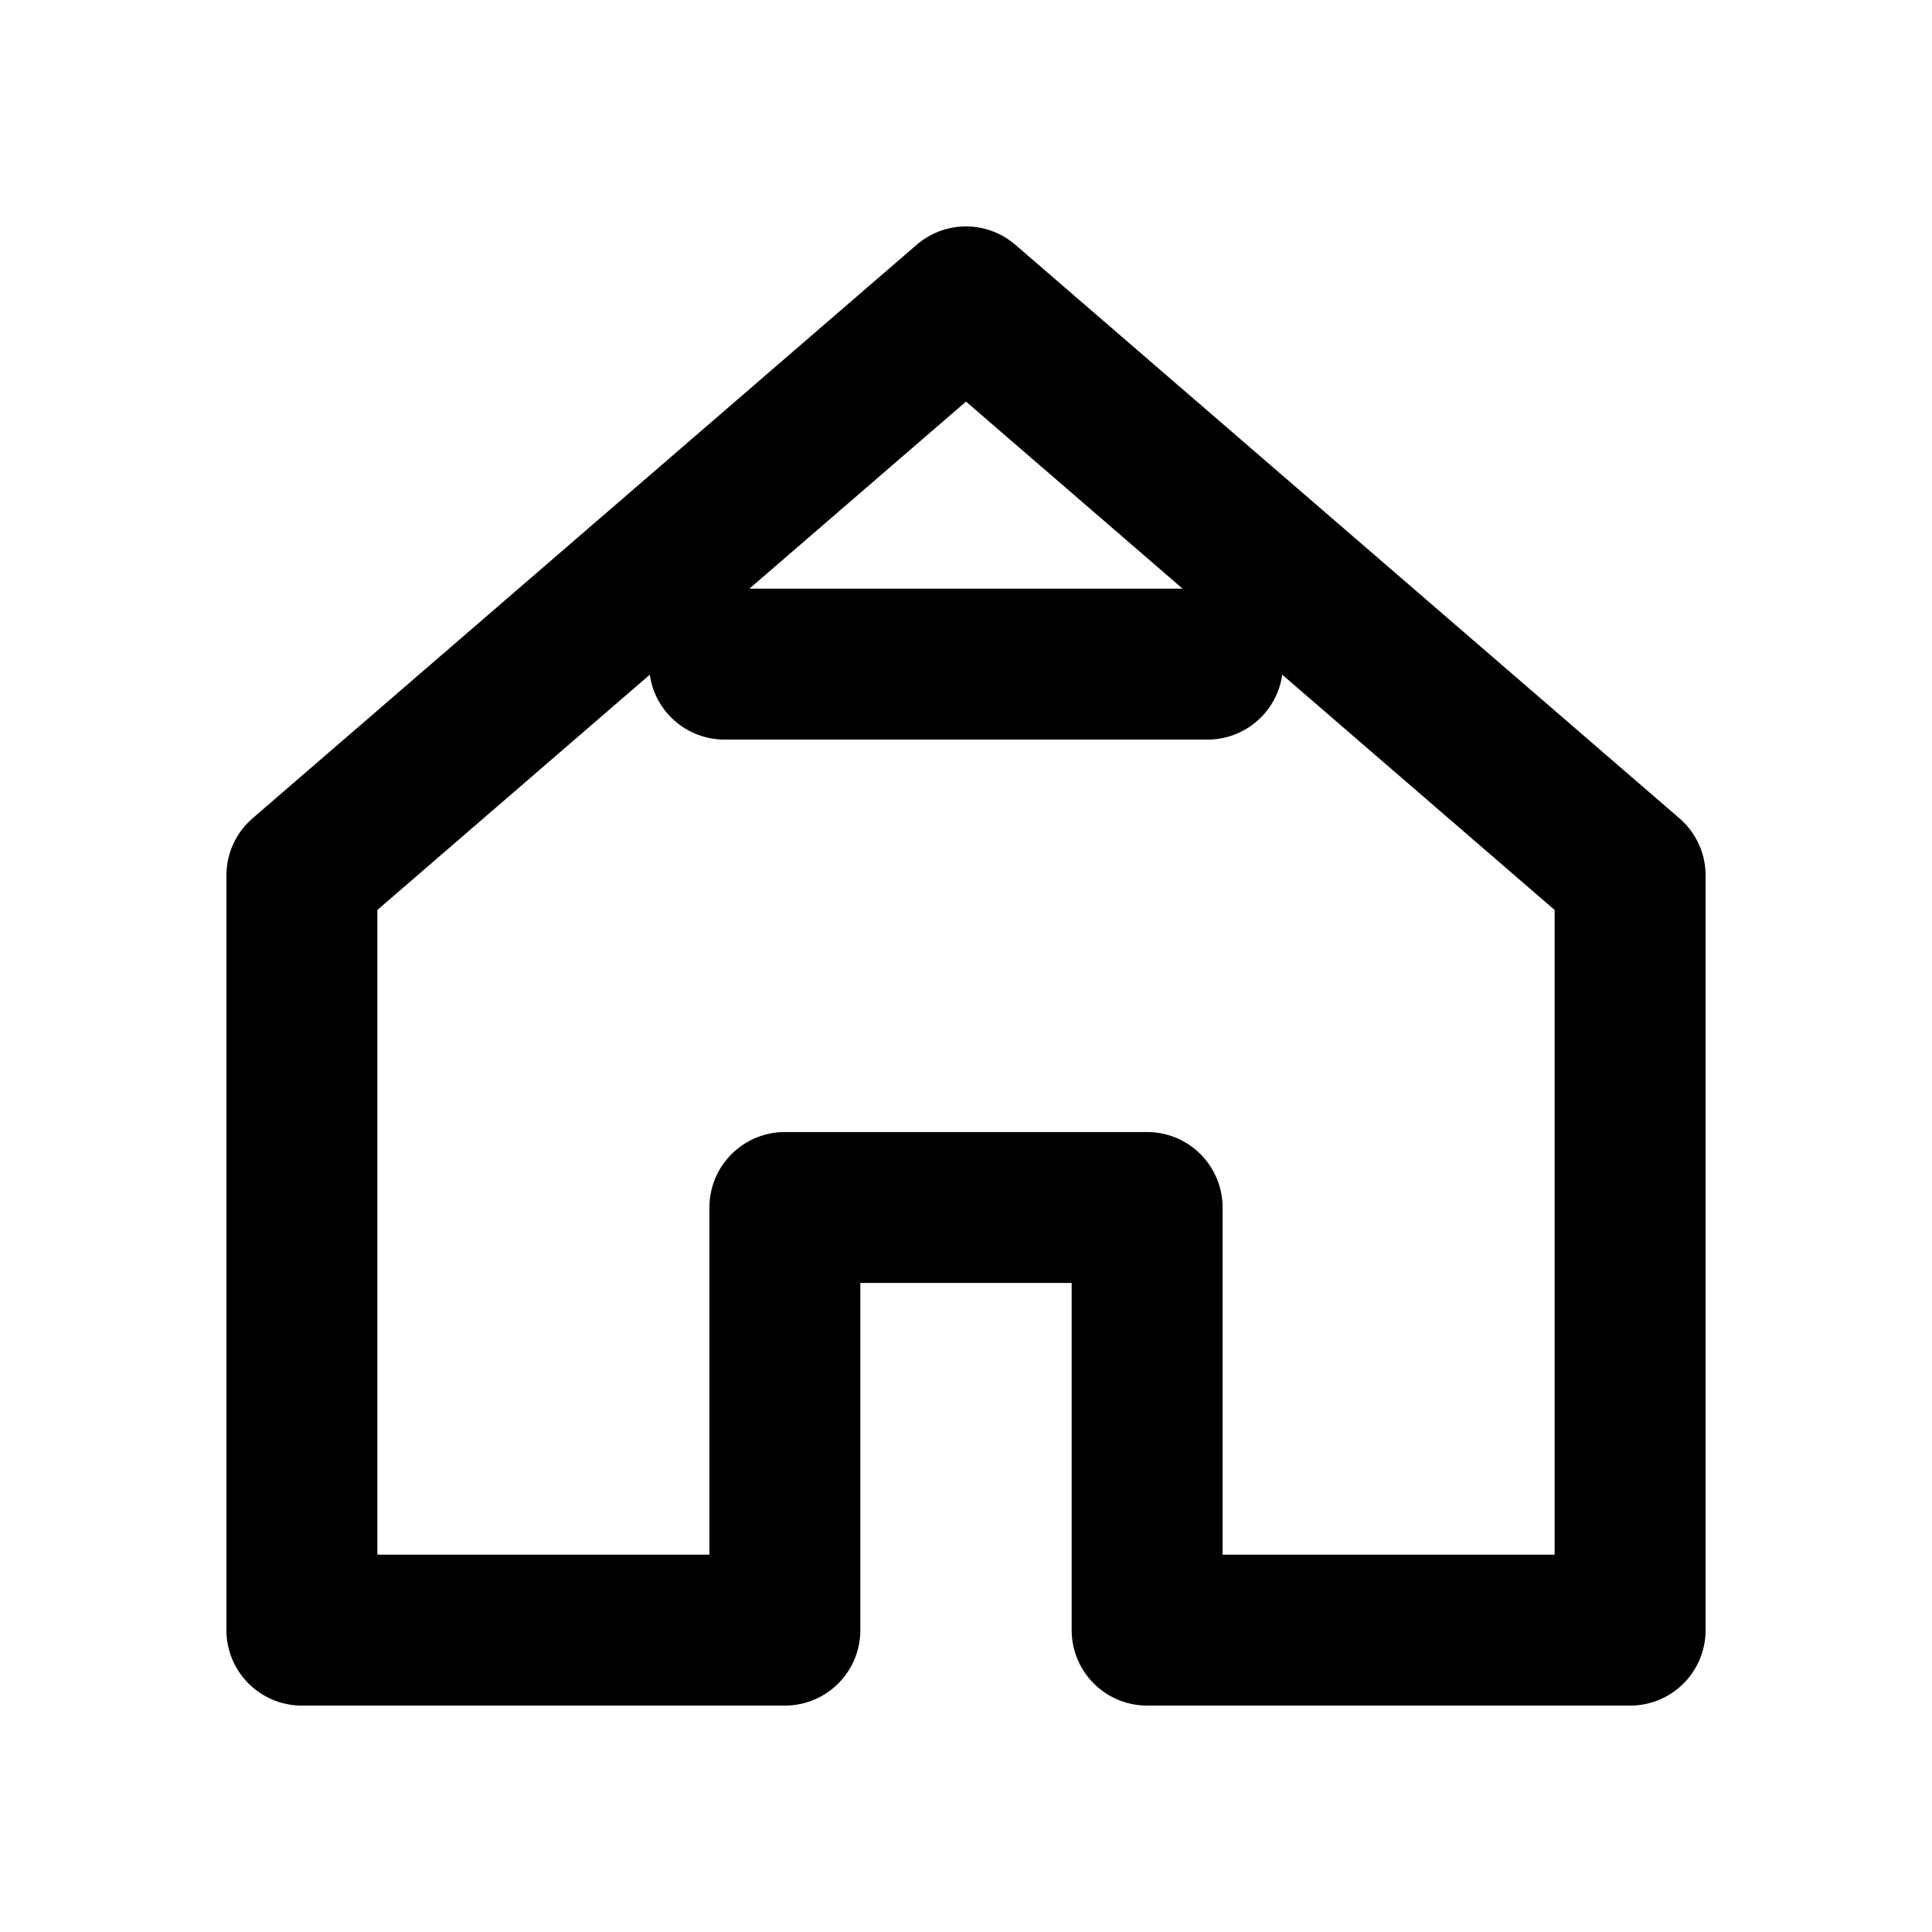
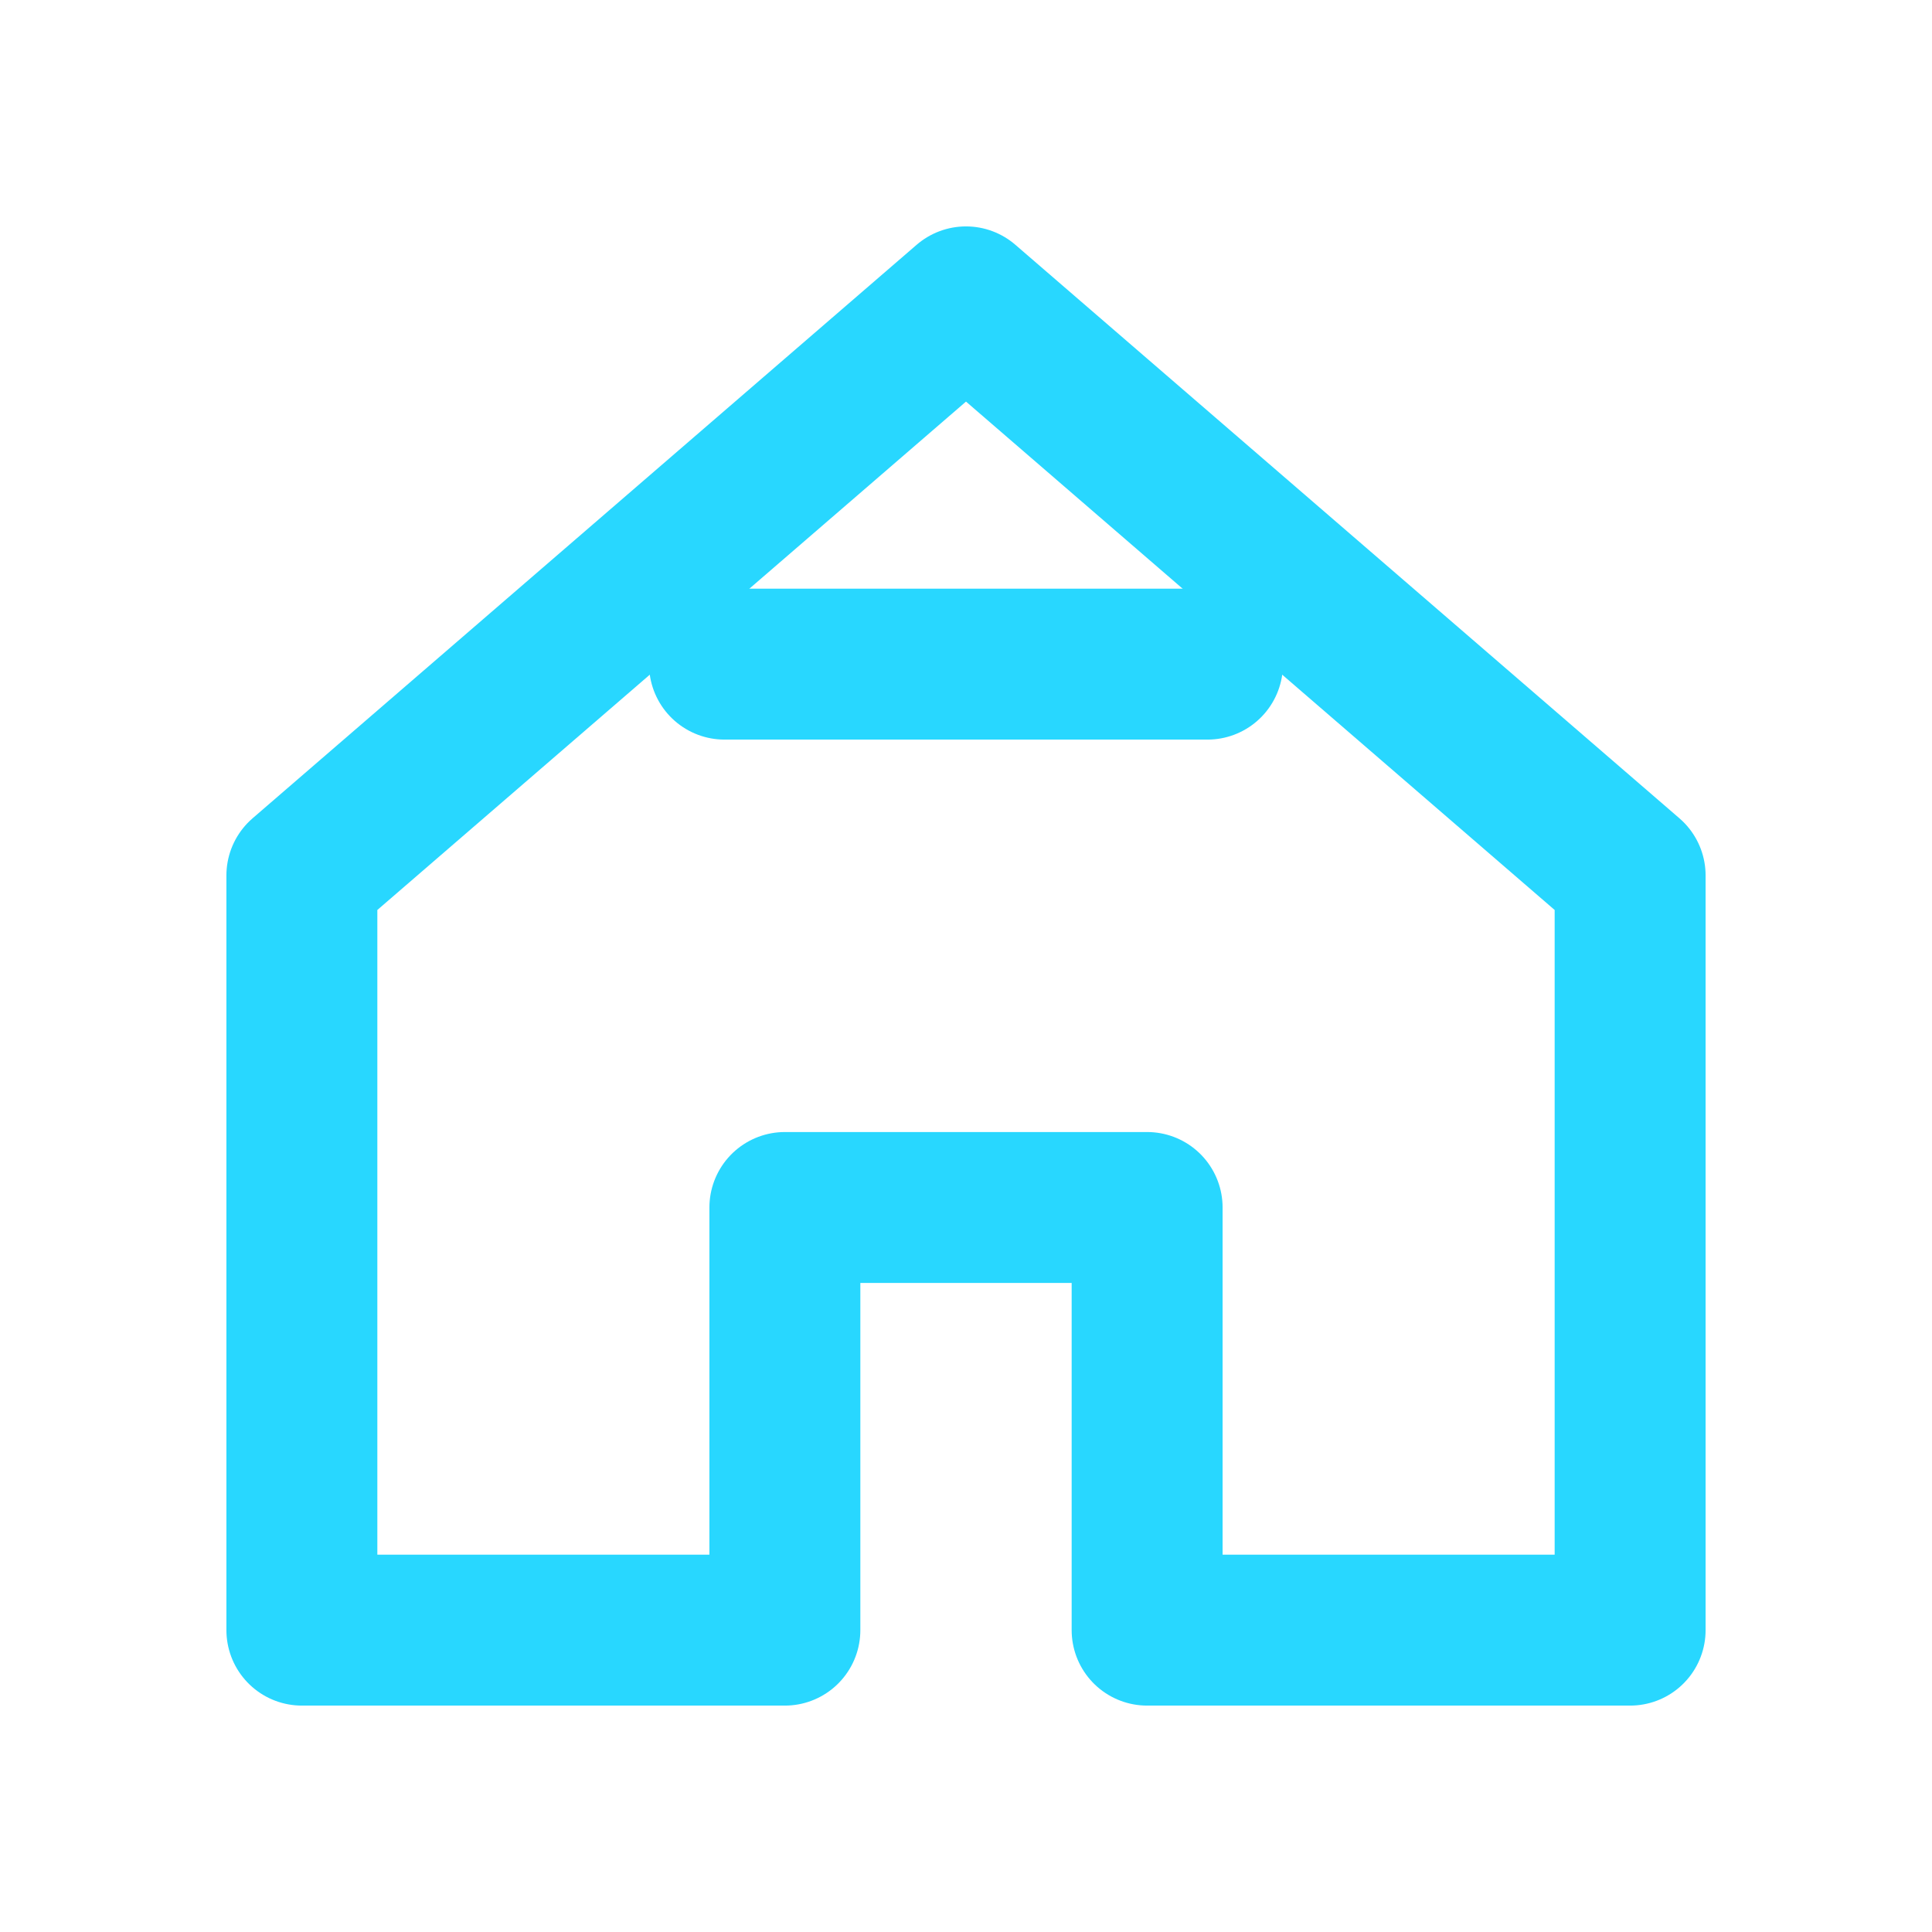
<svg xmlns="http://www.w3.org/2000/svg" viewBox="0 0 32 32" fill="none">
-   <path d="M5 14.5 16 5l11 9.5V27H19v-7h-6v7H5V14.5Z" stroke="currentColor" stroke-width="2.5" stroke-linejoin="round" />
-   <path d="M12 11h8" stroke="currentColor" stroke-width="2.5" stroke-linecap="round" />
+   <path d="M5 14.5 16 5l11 9.5V27H19v-7h-6v7H5V14.5Z" stroke="#28d7ff" stroke-width="2.5" stroke-linejoin="round" />
+   <path d="M12 11h8" stroke="#28d7ff" stroke-width="2.5" stroke-linecap="round" />
</svg>
